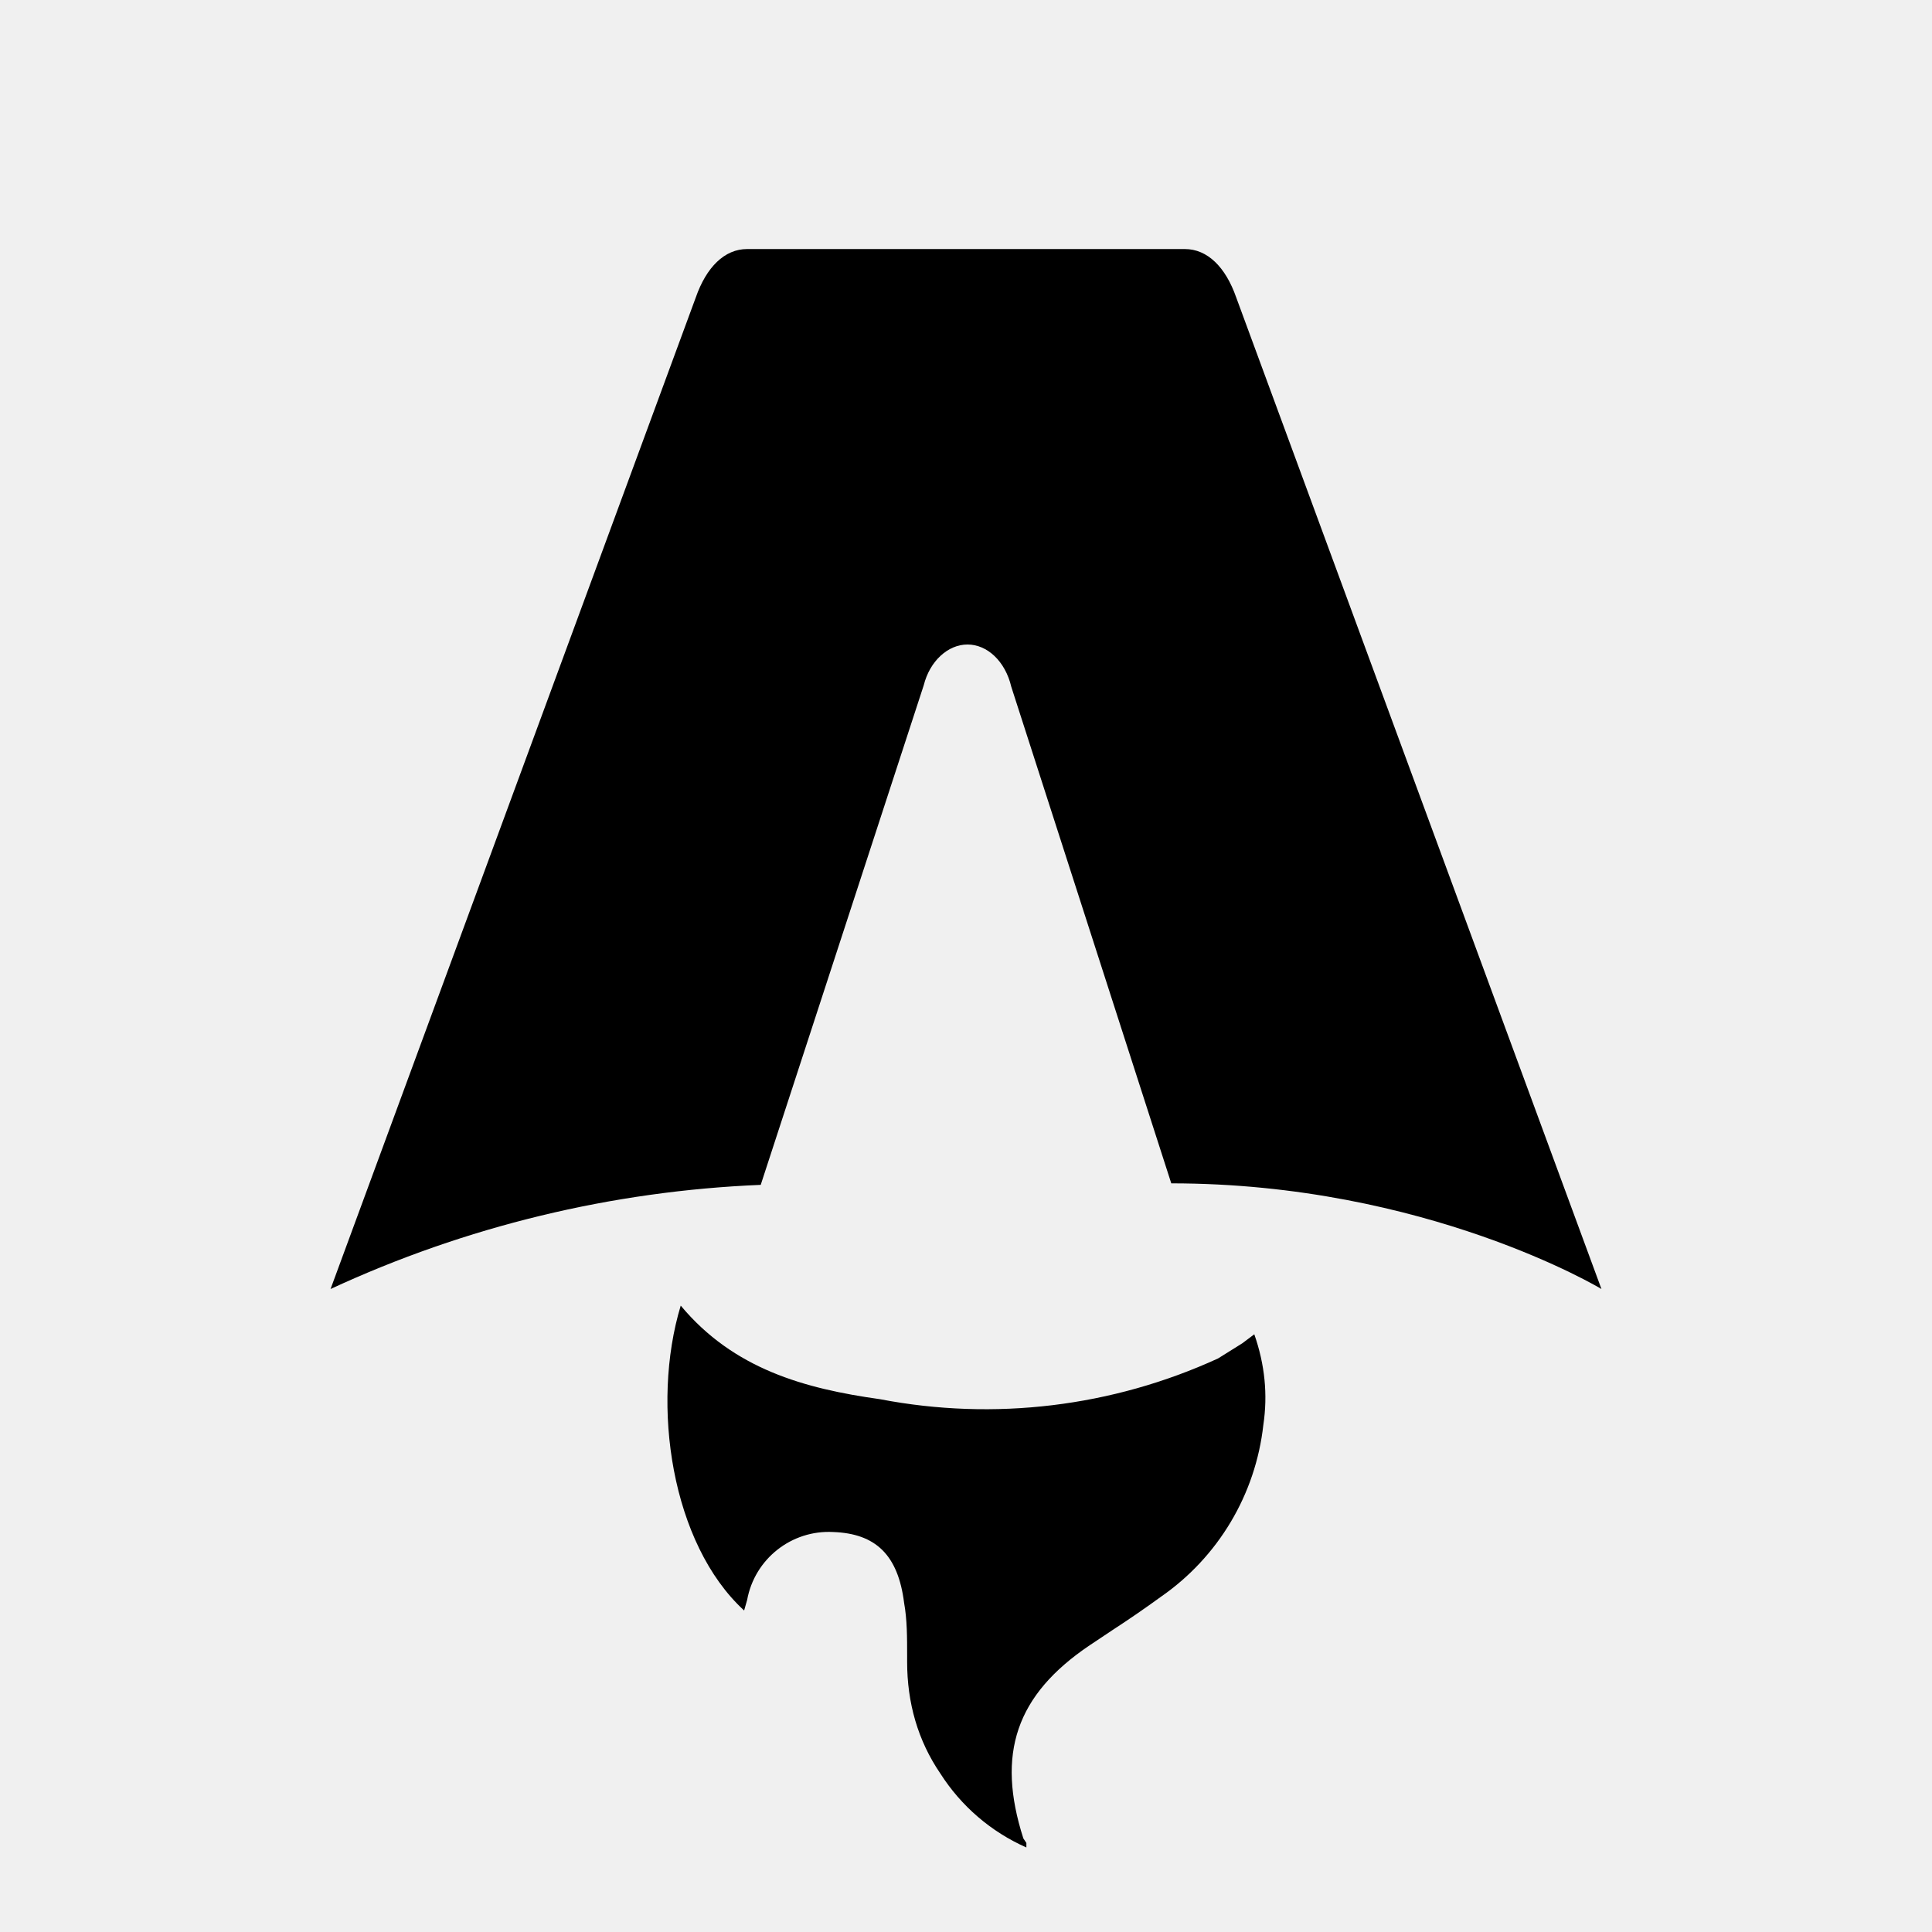
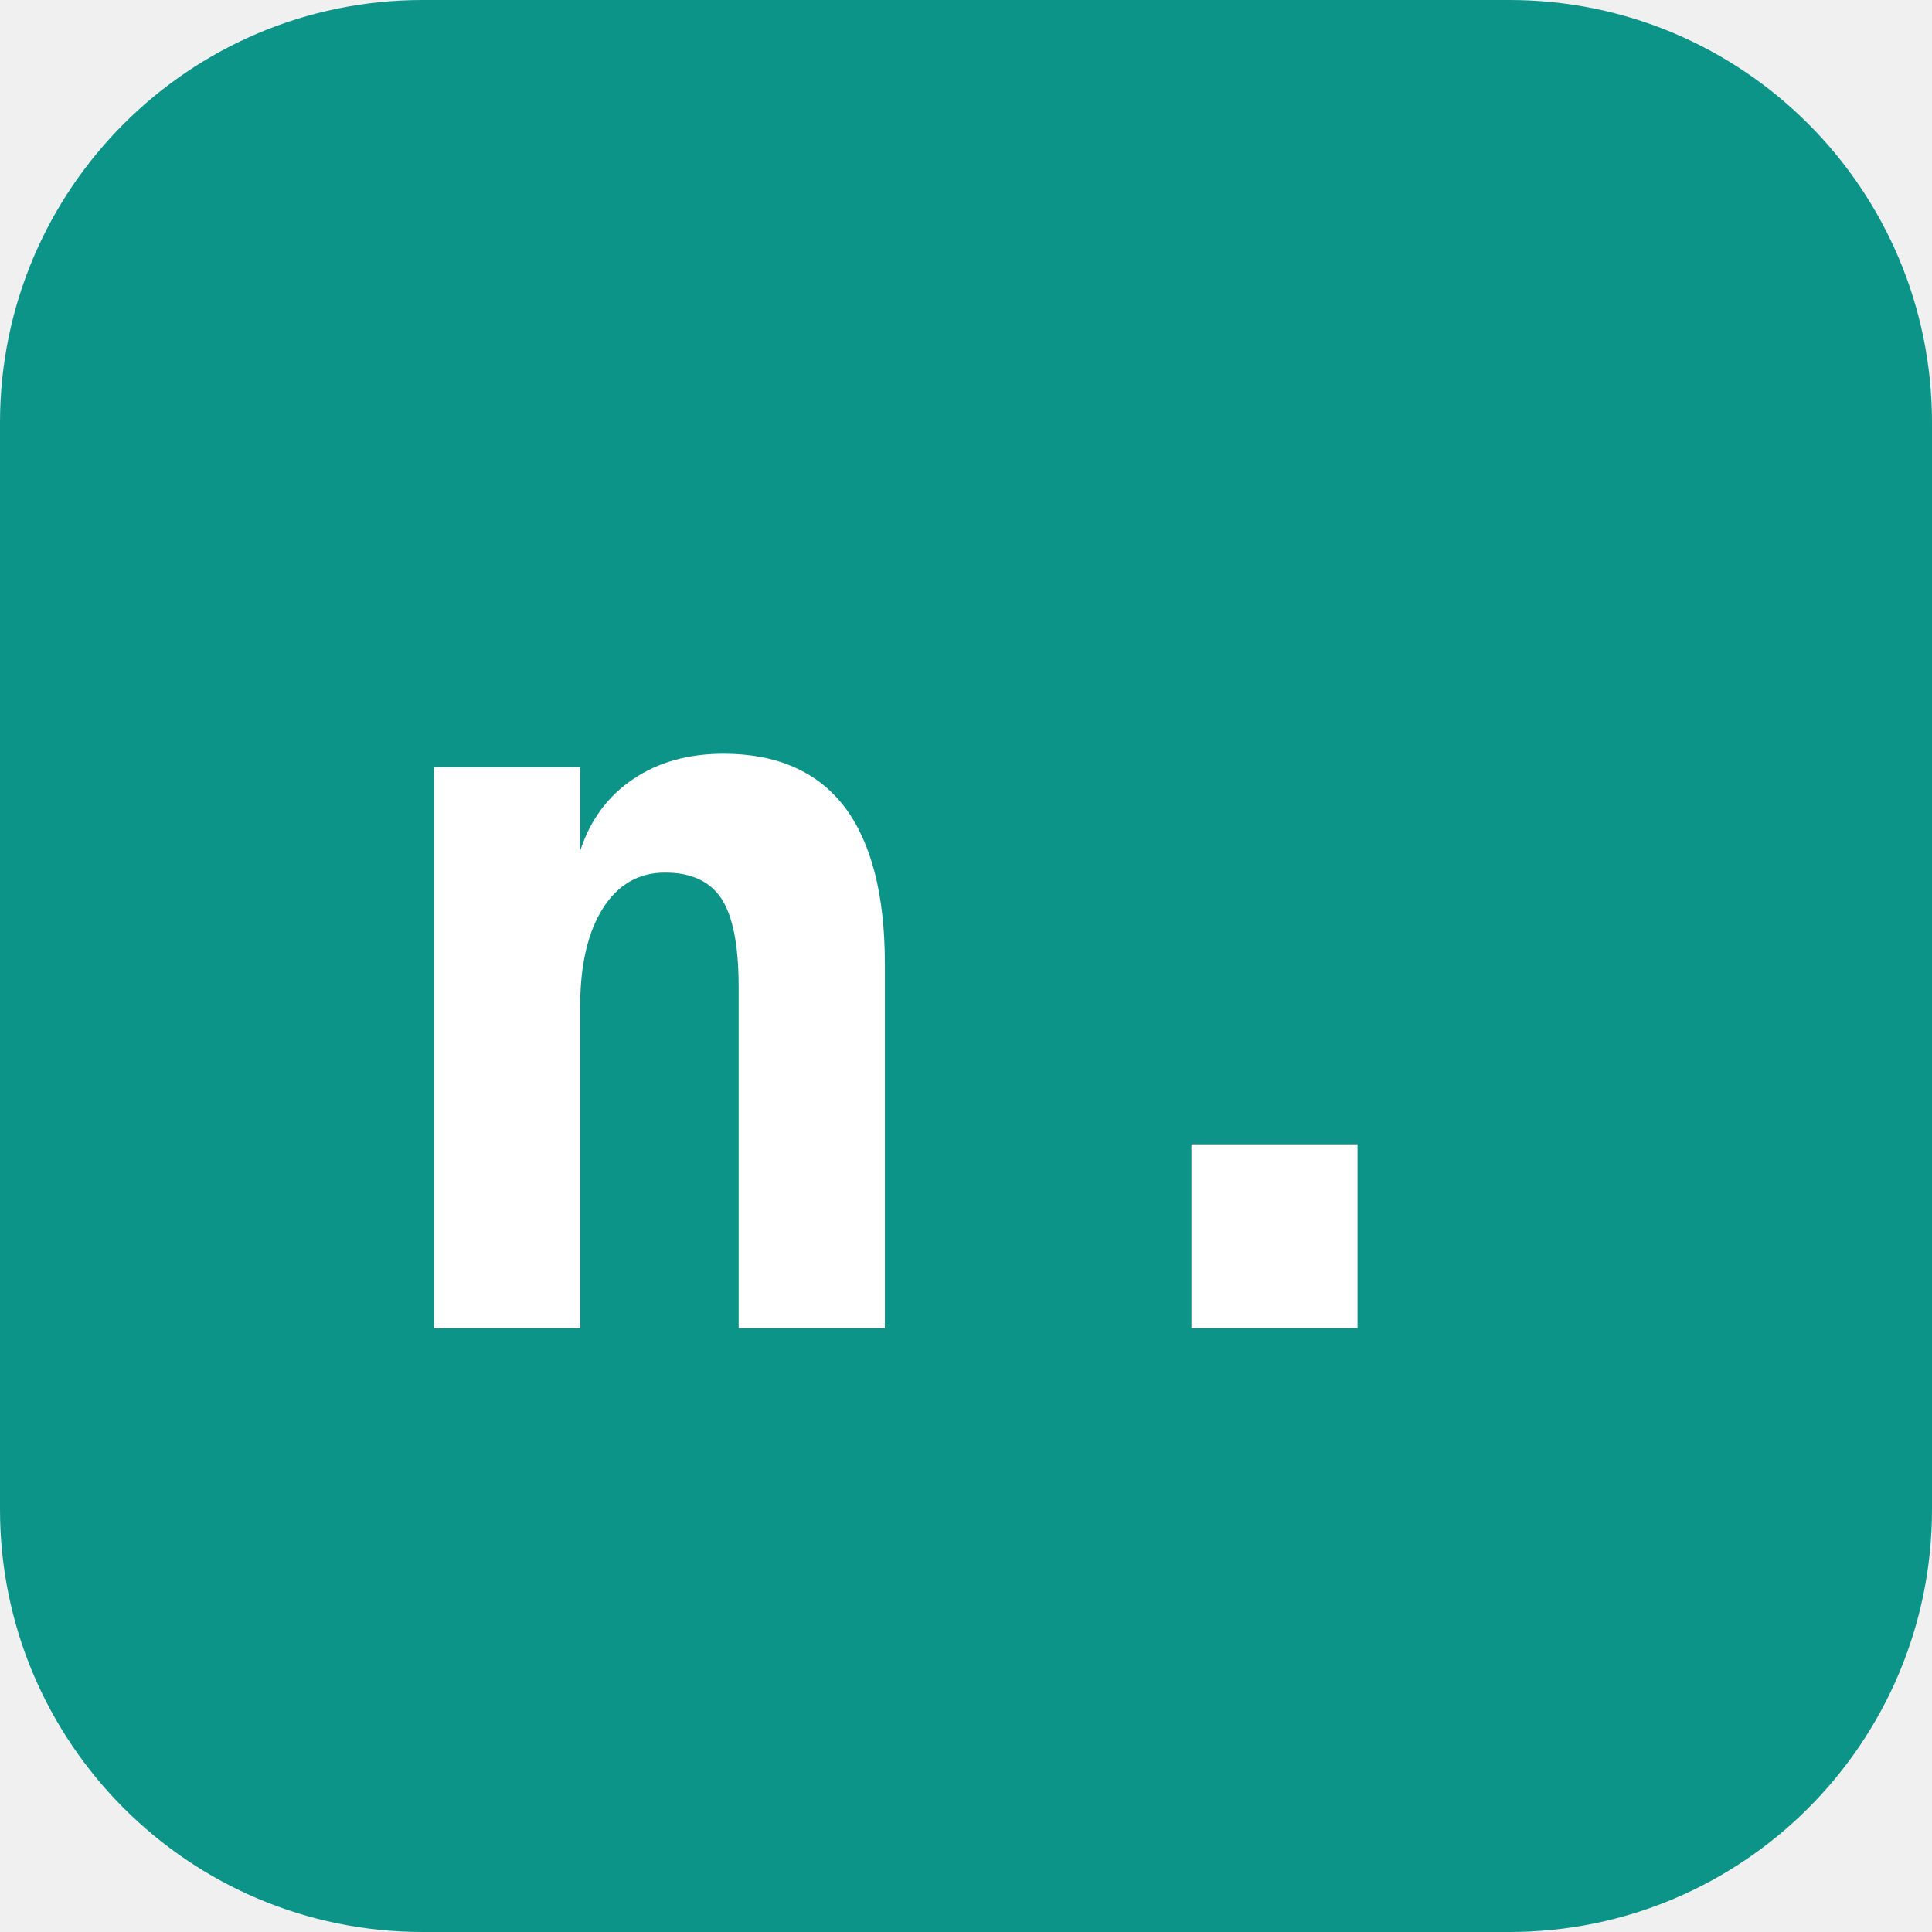
- <svg xmlns="http://www.w3.org/2000/svg" fill="none" viewBox="0 0 128 128">
-   <path d="M50.4 78.5a75.1 75.1 0 0 0-28.5 6.9l24.2-65.7c.7-2 1.9-3.2 3.4-3.2h29c1.5 0 2.7 1.2 3.4 3.2l24.2 65.7s-11.6-7-28.5-7L67 45.5c-.4-1.7-1.6-2.8-2.9-2.8-1.3 0-2.5 1.1-2.9 2.7L50.4 78.5Zm-1.1 28.2Zm-4.2-20.2c-2 6.6-.6 15.8 4.2 20.2a17.5 17.5 0 0 1 .2-.7 5.5 5.5 0 0 1 5.7-4.5c2.8.1 4.3 1.5 4.7 4.7.2 1.1.2 2.3.2 3.5v.4c0 2.7.7 5.2 2.2 7.4a13 13 0 0 0 5.7 4.9v-.3l-.2-.3c-1.8-5.6-.5-9.5 4.4-12.8l1.5-1a73 73 0 0 0 3.2-2.2 16 16 0 0 0 6.8-11.4c.3-2 .1-4-.6-6l-.8.6-1.6 1a37 37 0 0 1-22.4 2.7c-5-.7-9.7-2-13.2-6.2Z" />
-   <style>
-         path { fill: #000; }
-         @media (prefers-color-scheme: dark) {
-             path { fill: #FFF; }
-         }
-     </style>
+ <svg xmlns="http://www.w3.org/2000/svg" viewBox="0 0 32 32">
+   <rect width="32" height="32" rx="7" fill="#0d9488" />
+   <text x="16" y="22" font-family="monospace" font-size="17" font-weight="700" fill="#fff" text-anchor="middle">n.</text>
</svg>
